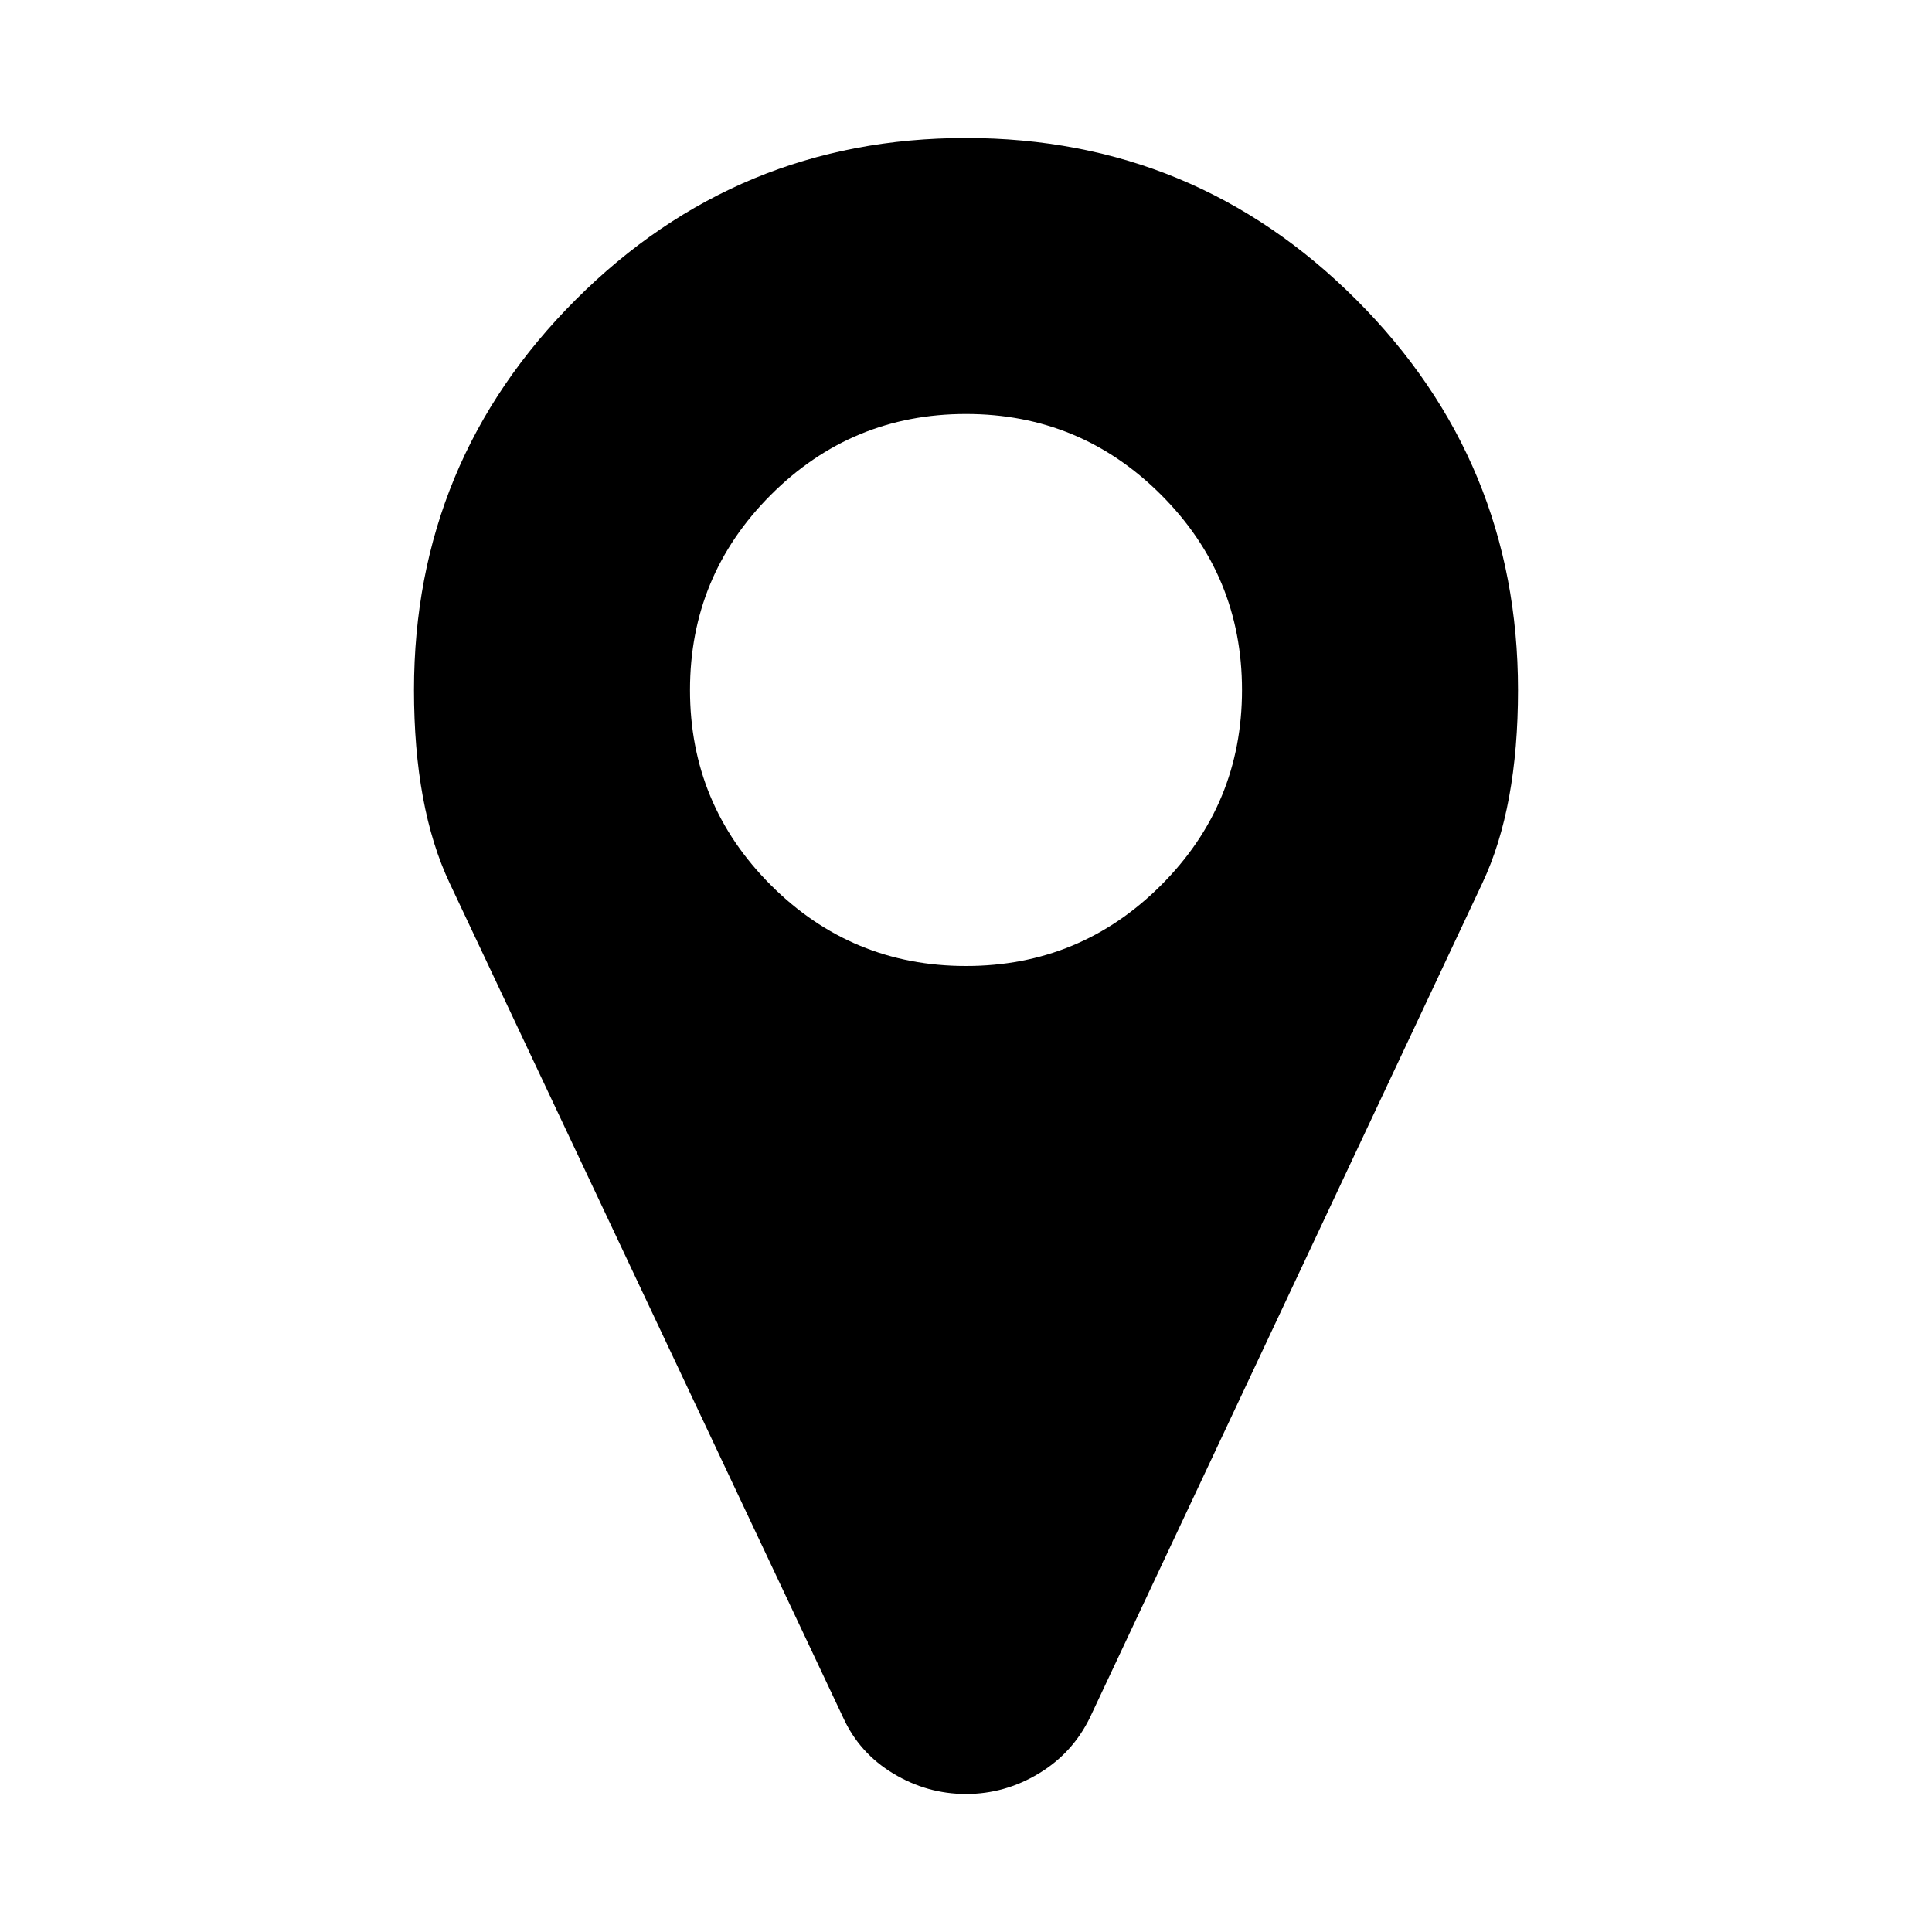
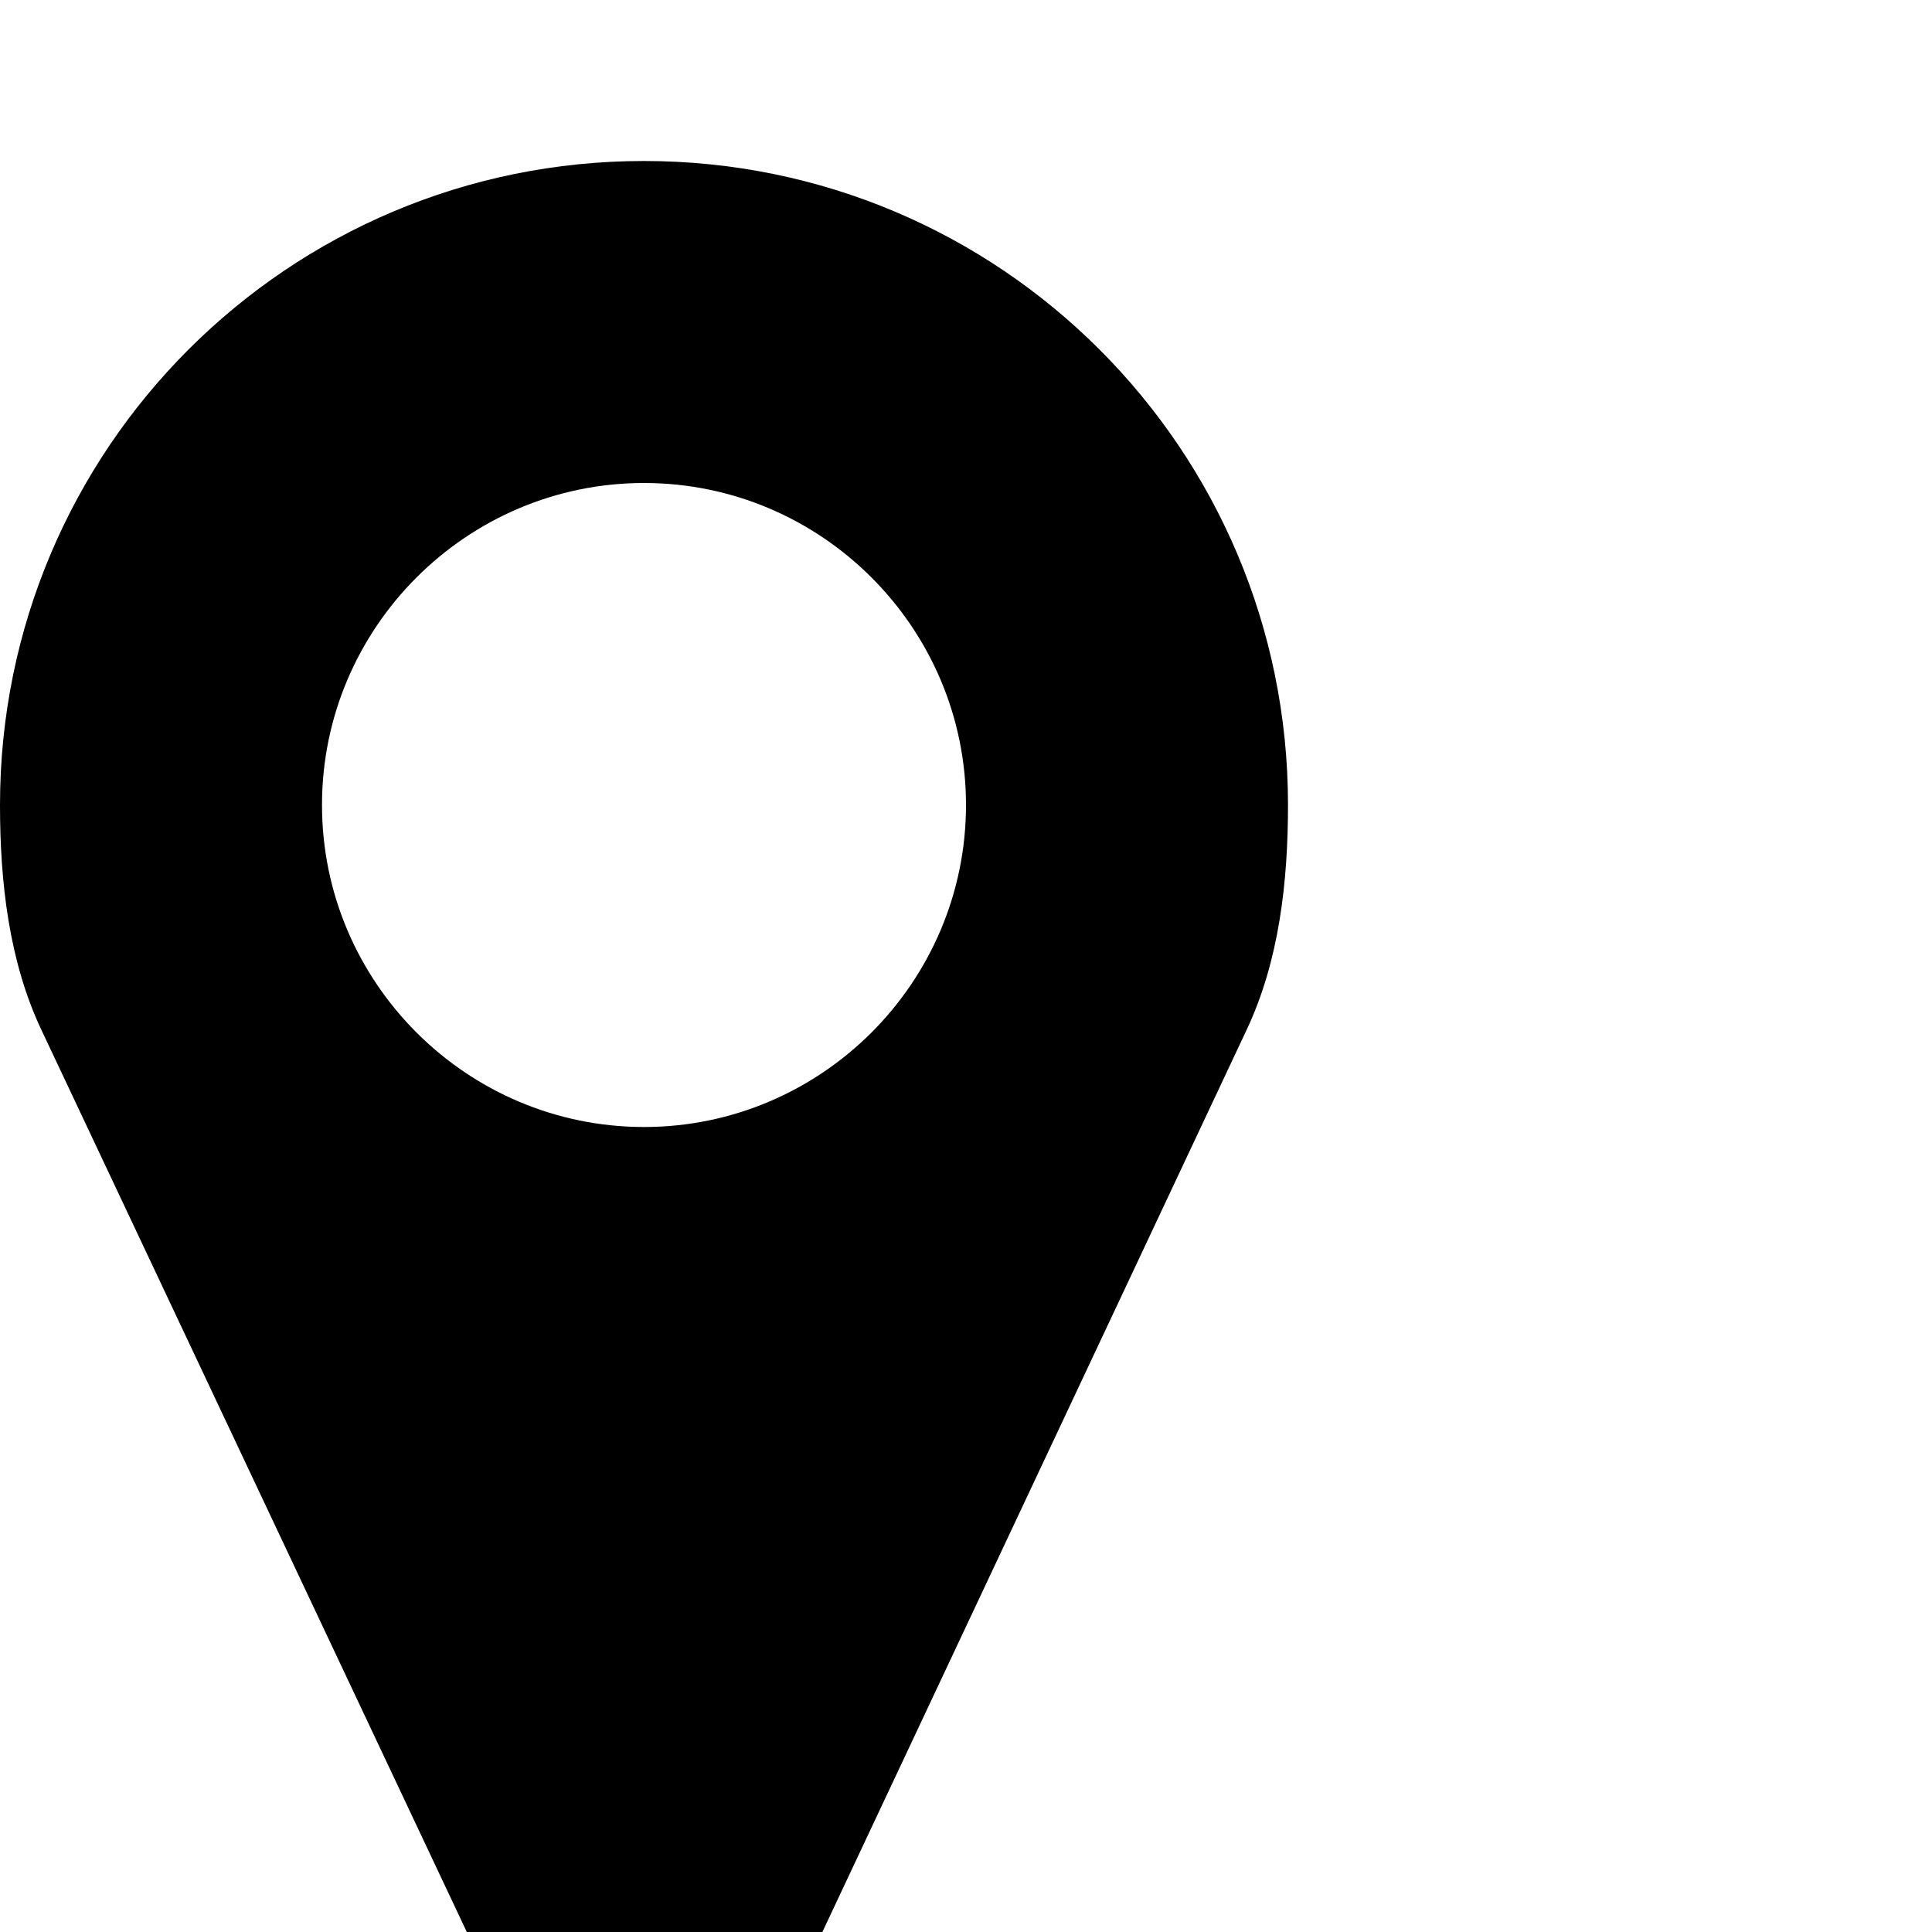
- <svg xmlns="http://www.w3.org/2000/svg" width="1792" height="1792" viewBox="0 0 1792 1792">
-   <path d="M1152 640q0-106-75-181t-181-75-181 75-75 181 75 181 181 75 181-75 75-181zm256 0q0 109-33 179l-364 774q-16 33-47.5 52t-67.5 19-67.5-19-46.5-52l-365-774q-33-70-33-179 0-212 150-362t362-150 362 150 150 362z" />
+ <svg xmlns="http://www.w3.org/2000/svg" width="1536" height="1536">
+   <path d="M768 640c0-141-115-256-256-256S256 499 256 640s115 256 256 256 256-115 256-256zm256 0c0 61-7 124-33 179l-364 774c-21 44-67 71-115 71s-94-27-114-71L33 819C7 764 0 701 0 640c0-283 229-512 512-512s512 229 512 512z" />
</svg>
